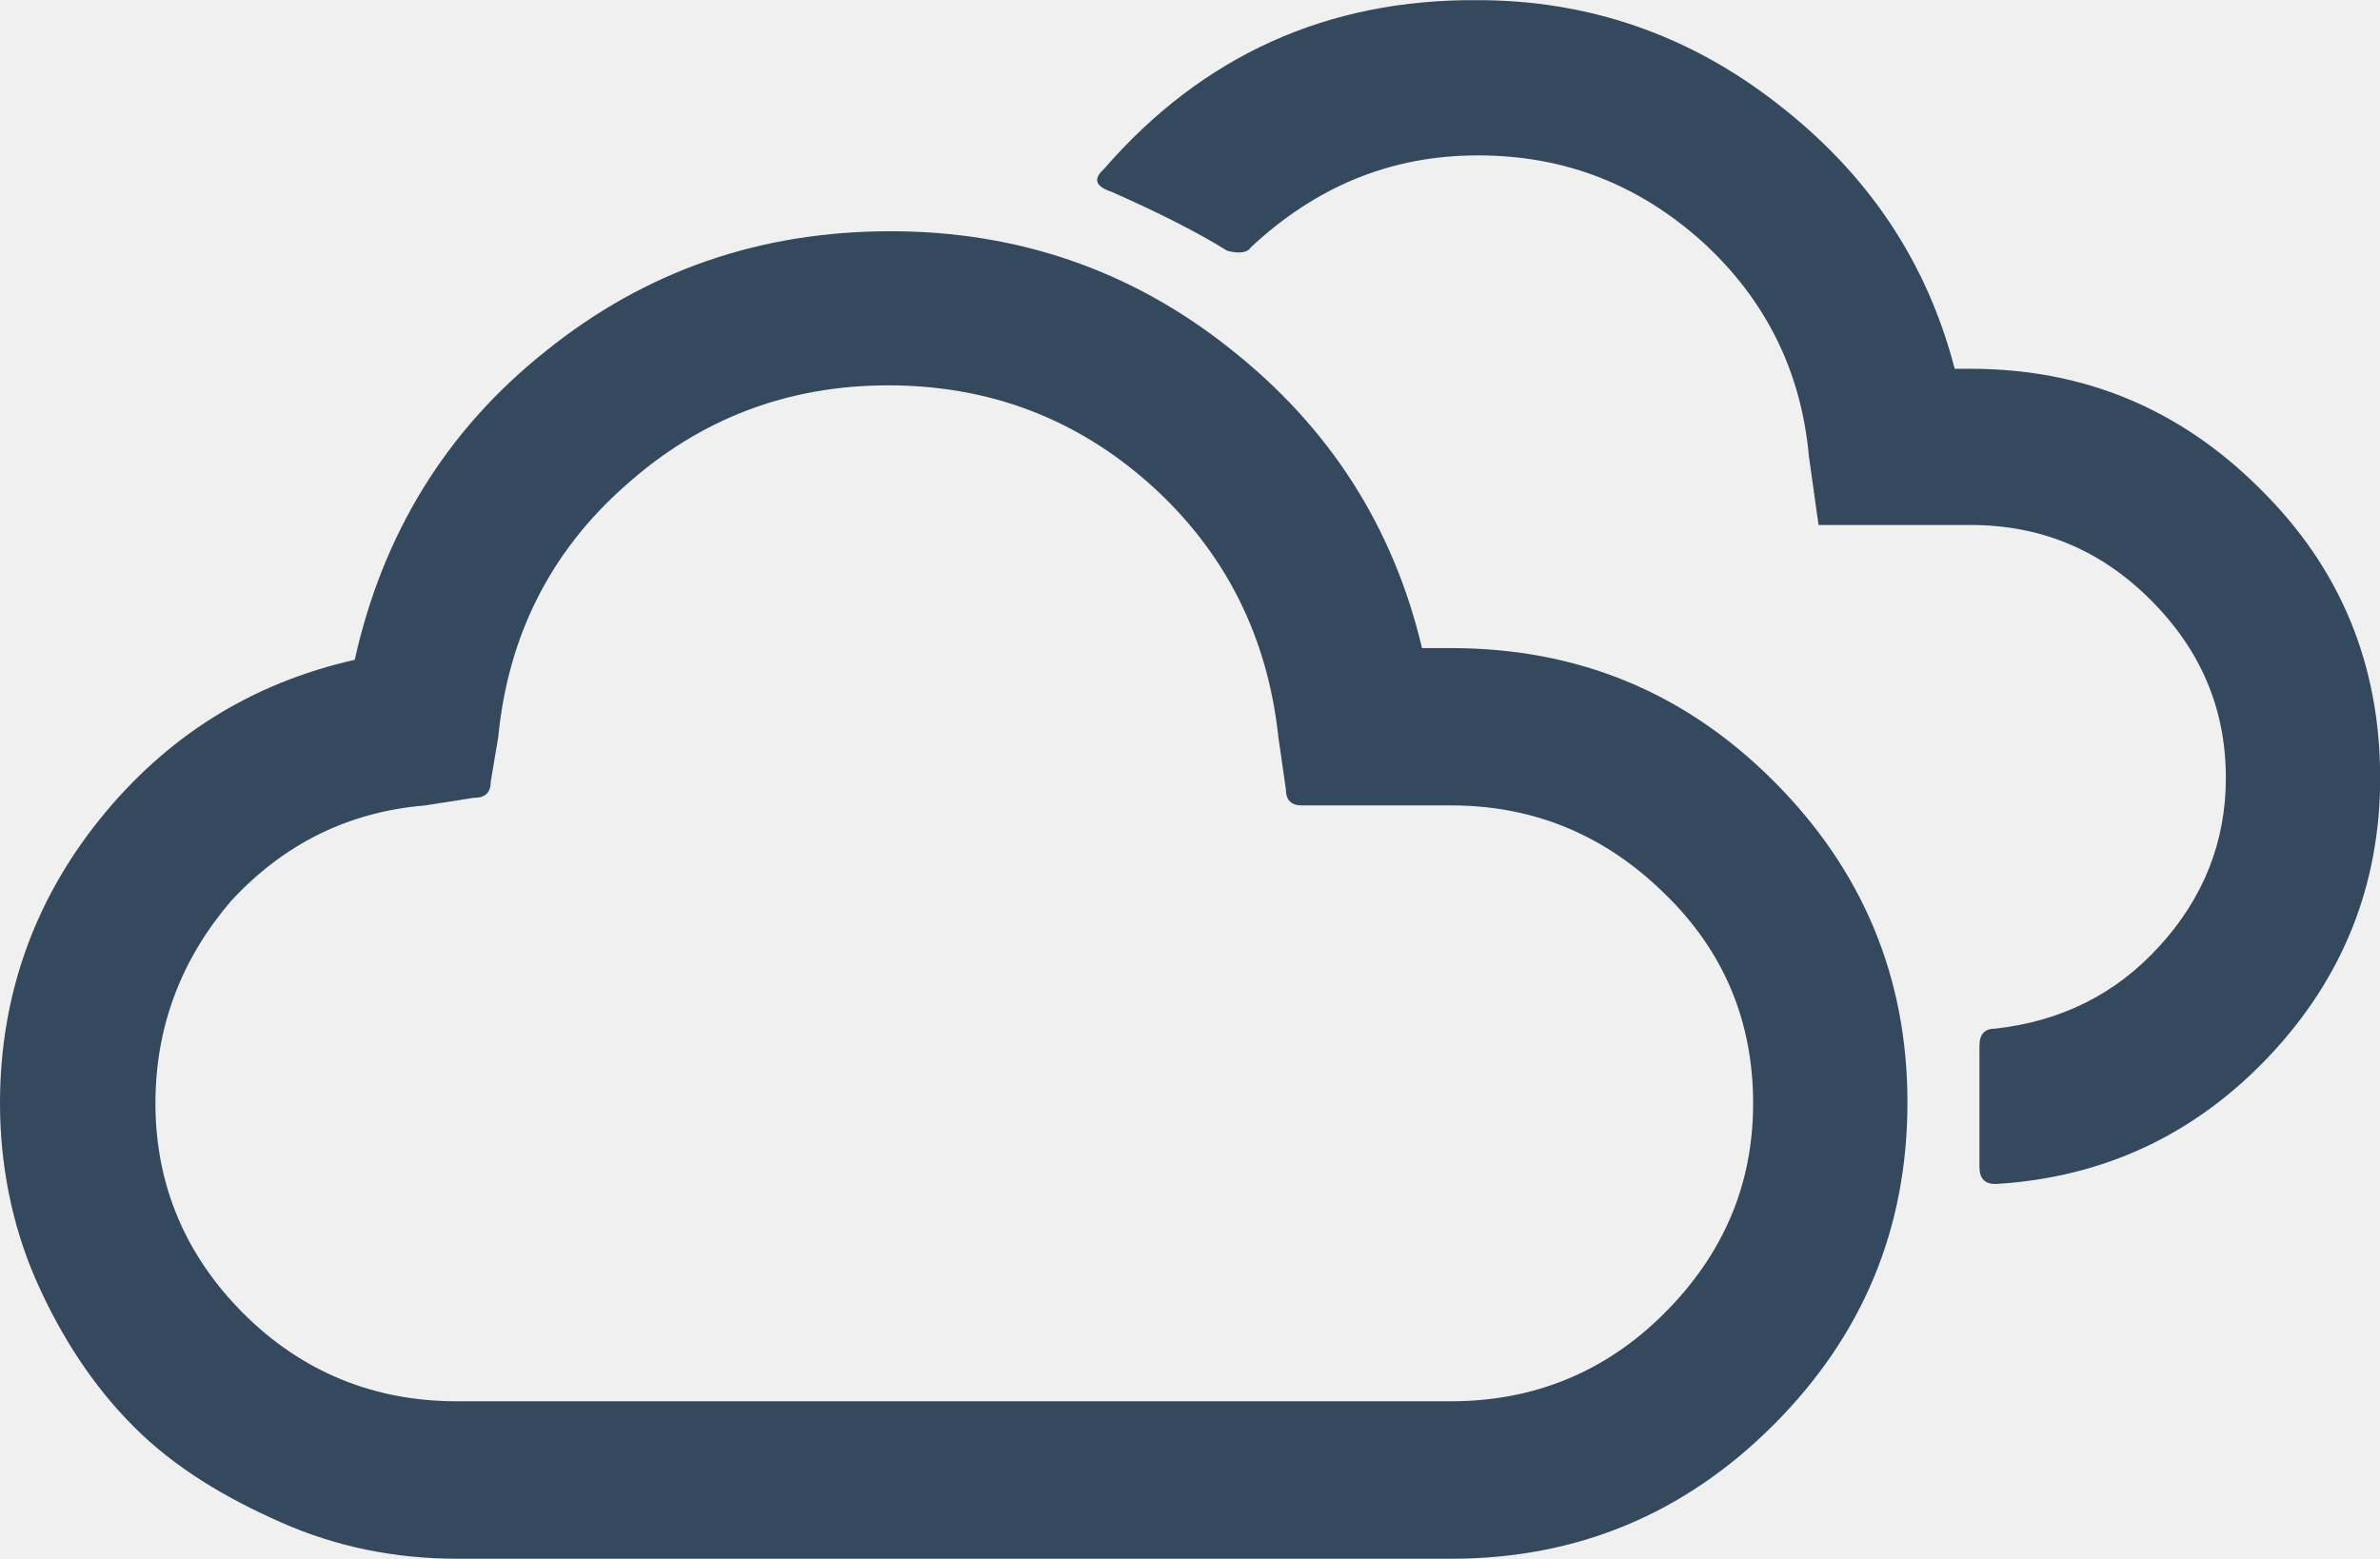
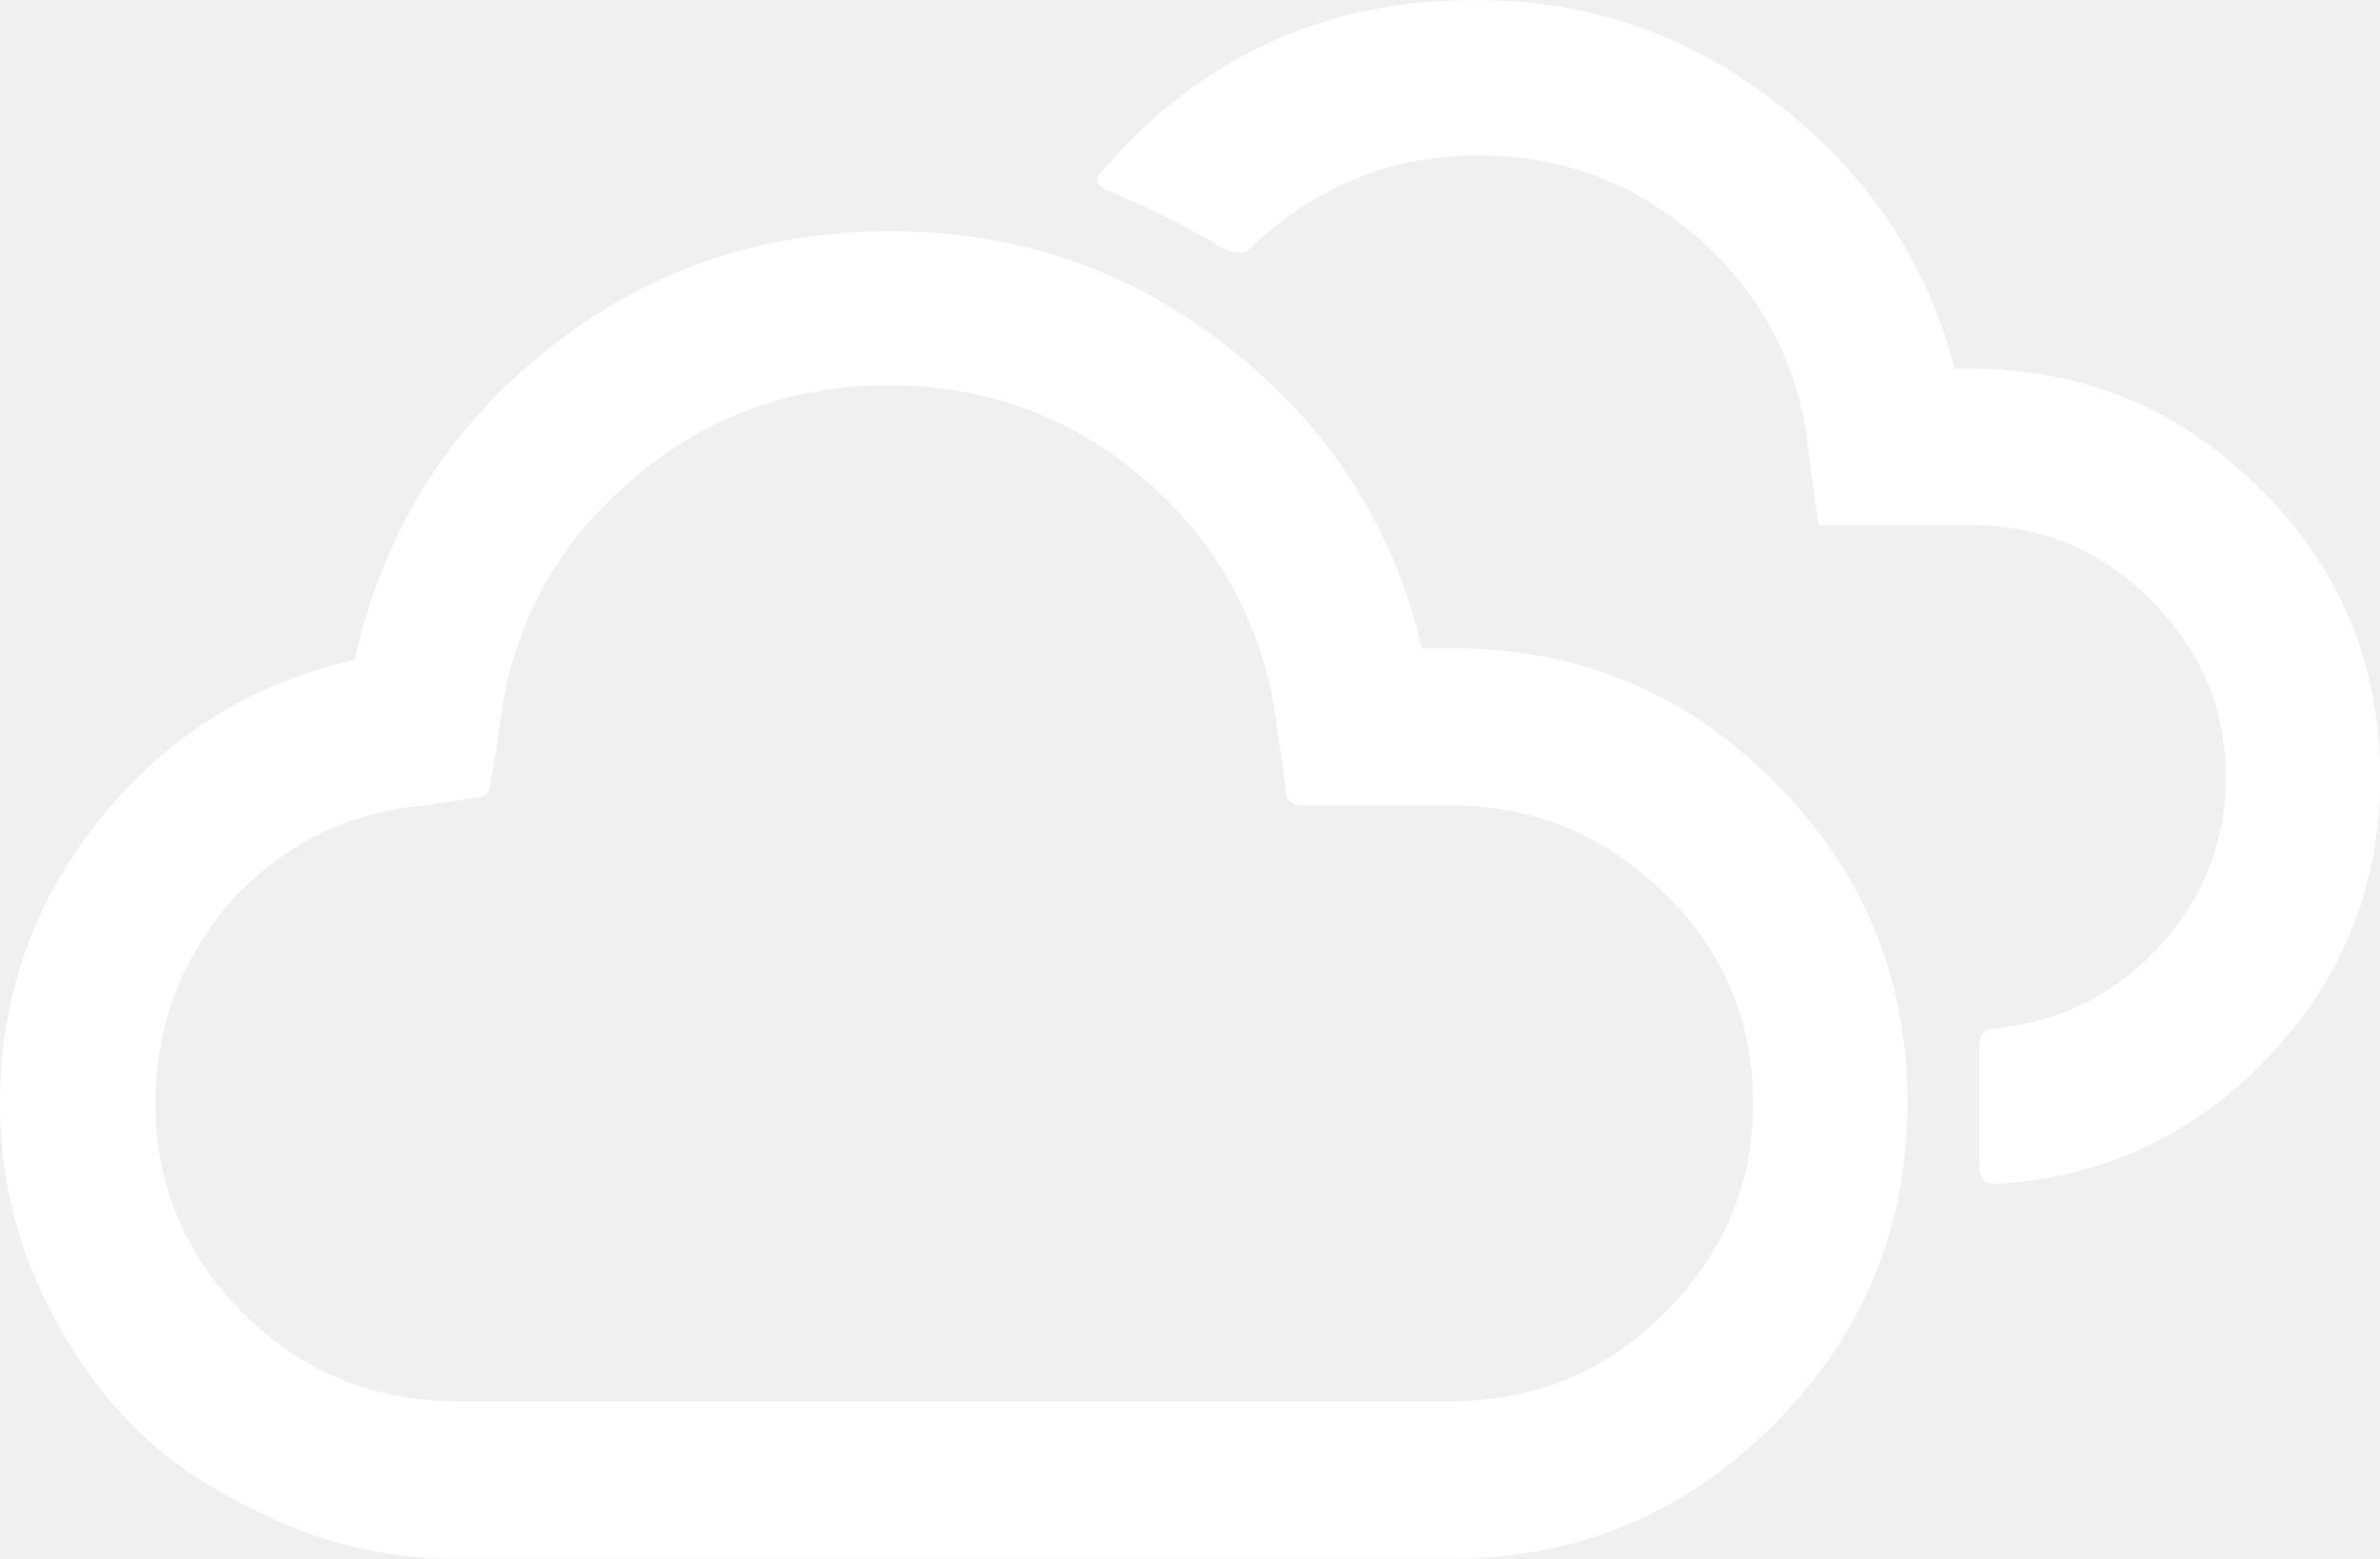
<svg xmlns="http://www.w3.org/2000/svg" version="1.1" id="Layer_1" x="0px" y="0px" viewBox="259.3 486.7 1480.7 970" enable-background="new 259.3 486.7 1480.7 970" xml:space="preserve">
-   <path fill="#34495E" d="M259.3,1173.3c0-66,20.7-125.3,62-176.7c41.3-51.3,94-84.7,158.7-99.3c17.3-78,56.7-142.7,118.7-192  c62-50,133.3-74.7,214.7-74.7c78.7,0,149.3,24,210.7,72.7C1086,752,1126,814,1144,890h18c78.7,0,145.3,27.3,200.7,82.7  c55.3,55.3,83.3,122,83.3,200c0,78.7-28,145.3-83.3,200.7c-55.3,55.3-122,83.3-200.7,83.3H544c-38.7,0-75.3-7.3-110-22.7  c-34.7-15.3-66-34-91.3-59.3s-45.3-56-60.7-90.7C266.7,1249.3,259.3,1211.3,259.3,1173.3z M356,1173.3c0,50.7,18.7,94.7,54.7,130.7  c36,36,80.7,54.7,132.7,54.7H1162c51.3,0,96-18,132.7-54.7c36.7-36.7,55.3-80,55.3-130.7s-18-94.7-55.3-130.7  c-36.7-36-80.7-54.7-132.7-54.7h-92.7c-6.7,0-10-3.3-10-10l-4.7-32.7c-6.7-62.7-33.3-115.3-79.3-156.7c-46-41.3-100.7-62-163.3-62  s-117.3,20.7-164,62.7c-46.7,41.3-72.7,94-78.7,156l-4.7,28c0,6.7-3.3,10-10.7,10l-30,4.7c-48,4-88,24-120.7,59.3  C372.7,1082.7,356,1124.7,356,1173.3z M946,592c-6.7,6-5.3,10.7,4.7,14c28.7,12.7,52.7,24.7,72,36.7c7.3,2,12.7,1.3,14.7-2  c40.7-38,87.3-57.3,141.3-57.3c54,0,100,18,140,54c39.3,36,61.3,80.7,66,133.3l6,42.7h94.7c43.3,0,80.7,15.3,112,46.7  c31.3,31.3,46.7,68,46.7,110.7c0,40-14,74.7-41.3,104.7c-27.3,30-61.3,46.7-102,51.3c-6.7,0-10,3.3-10,10.7v75.3  c0,7.3,3.3,10.7,10,10.7c67.3-4,124-30.7,170-79.3s69.3-106.7,69.3-173.3c0-70.7-24.7-130.7-74.7-180c-50-50-110-74.7-180-74.7h-10  c-17.3-66.7-54-121.3-110-164.7c-55.3-43.3-118-64.7-186.7-64.7C1085.3,486,1007.3,521.3,946,592z" />
+   <path fill="#FFFFFF" d="M259.3,1173.3c0-66,20.7-125.3,62-176.7c41.3-51.3,94-84.7,158.7-99.3c17.3-78,56.7-142.7,118.7-192  c62-50,133.3-74.7,214.7-74.7c78.7,0,149.3,24,210.7,72.7C1086,752,1126,814,1144,890h18c78.7,0,145.3,27.3,200.7,82.7  c55.3,55.3,83.3,122,83.3,200c0,78.7-28,145.3-83.3,200.7c-55.3,55.3-122,83.3-200.7,83.3H544c-38.7,0-75.3-7.3-110-22.7  c-34.7-15.3-66-34-91.3-59.3s-45.3-56-60.7-90.7C266.7,1249.3,259.3,1211.3,259.3,1173.3z M356,1173.3c0,50.7,18.7,94.7,54.7,130.7  c36,36,80.7,54.7,132.7,54.7H1162c51.3,0,96-18,132.7-54.7c36.7-36.7,55.3-80,55.3-130.7s-18-94.7-55.3-130.7  c-36.7-36-80.7-54.7-132.7-54.7h-92.7c-6.7,0-10-3.3-10-10l-4.7-32.7c-6.7-62.7-33.3-115.3-79.3-156.7c-46-41.3-100.7-62-163.3-62  s-117.3,20.7-164,62.7c-46.7,41.3-72.7,94-78.7,156l-4.7,28c0,6.7-3.3,10-10.7,10l-30,4.7c-48,4-88,24-120.7,59.3  C372.7,1082.7,356,1124.7,356,1173.3z M946,592c-6.7,6-5.3,10.7,4.7,14c28.7,12.7,52.7,24.7,72,36.7c7.3,2,12.7,1.3,14.7-2  c40.7-38,87.3-57.3,141.3-57.3c54,0,100,18,140,54c39.3,36,61.3,80.7,66,133.3l6,42.7h94.7c43.3,0,80.7,15.3,112,46.7  c31.3,31.3,46.7,68,46.7,110.7c0,40-14,74.7-41.3,104.7c-27.3,30-61.3,46.7-102,51.3c-6.7,0-10,3.3-10,10.7v75.3  c0,7.3,3.3,10.7,10,10.7c67.3-4,124-30.7,170-79.3s69.3-106.7,69.3-173.3c0-70.7-24.7-130.7-74.7-180c-50-50-110-74.7-180-74.7h-10  c-17.3-66.7-54-121.3-110-164.7c-55.3-43.3-118-64.7-186.7-64.7C1085.3,486,1007.3,521.3,946,592z" />
</svg>
